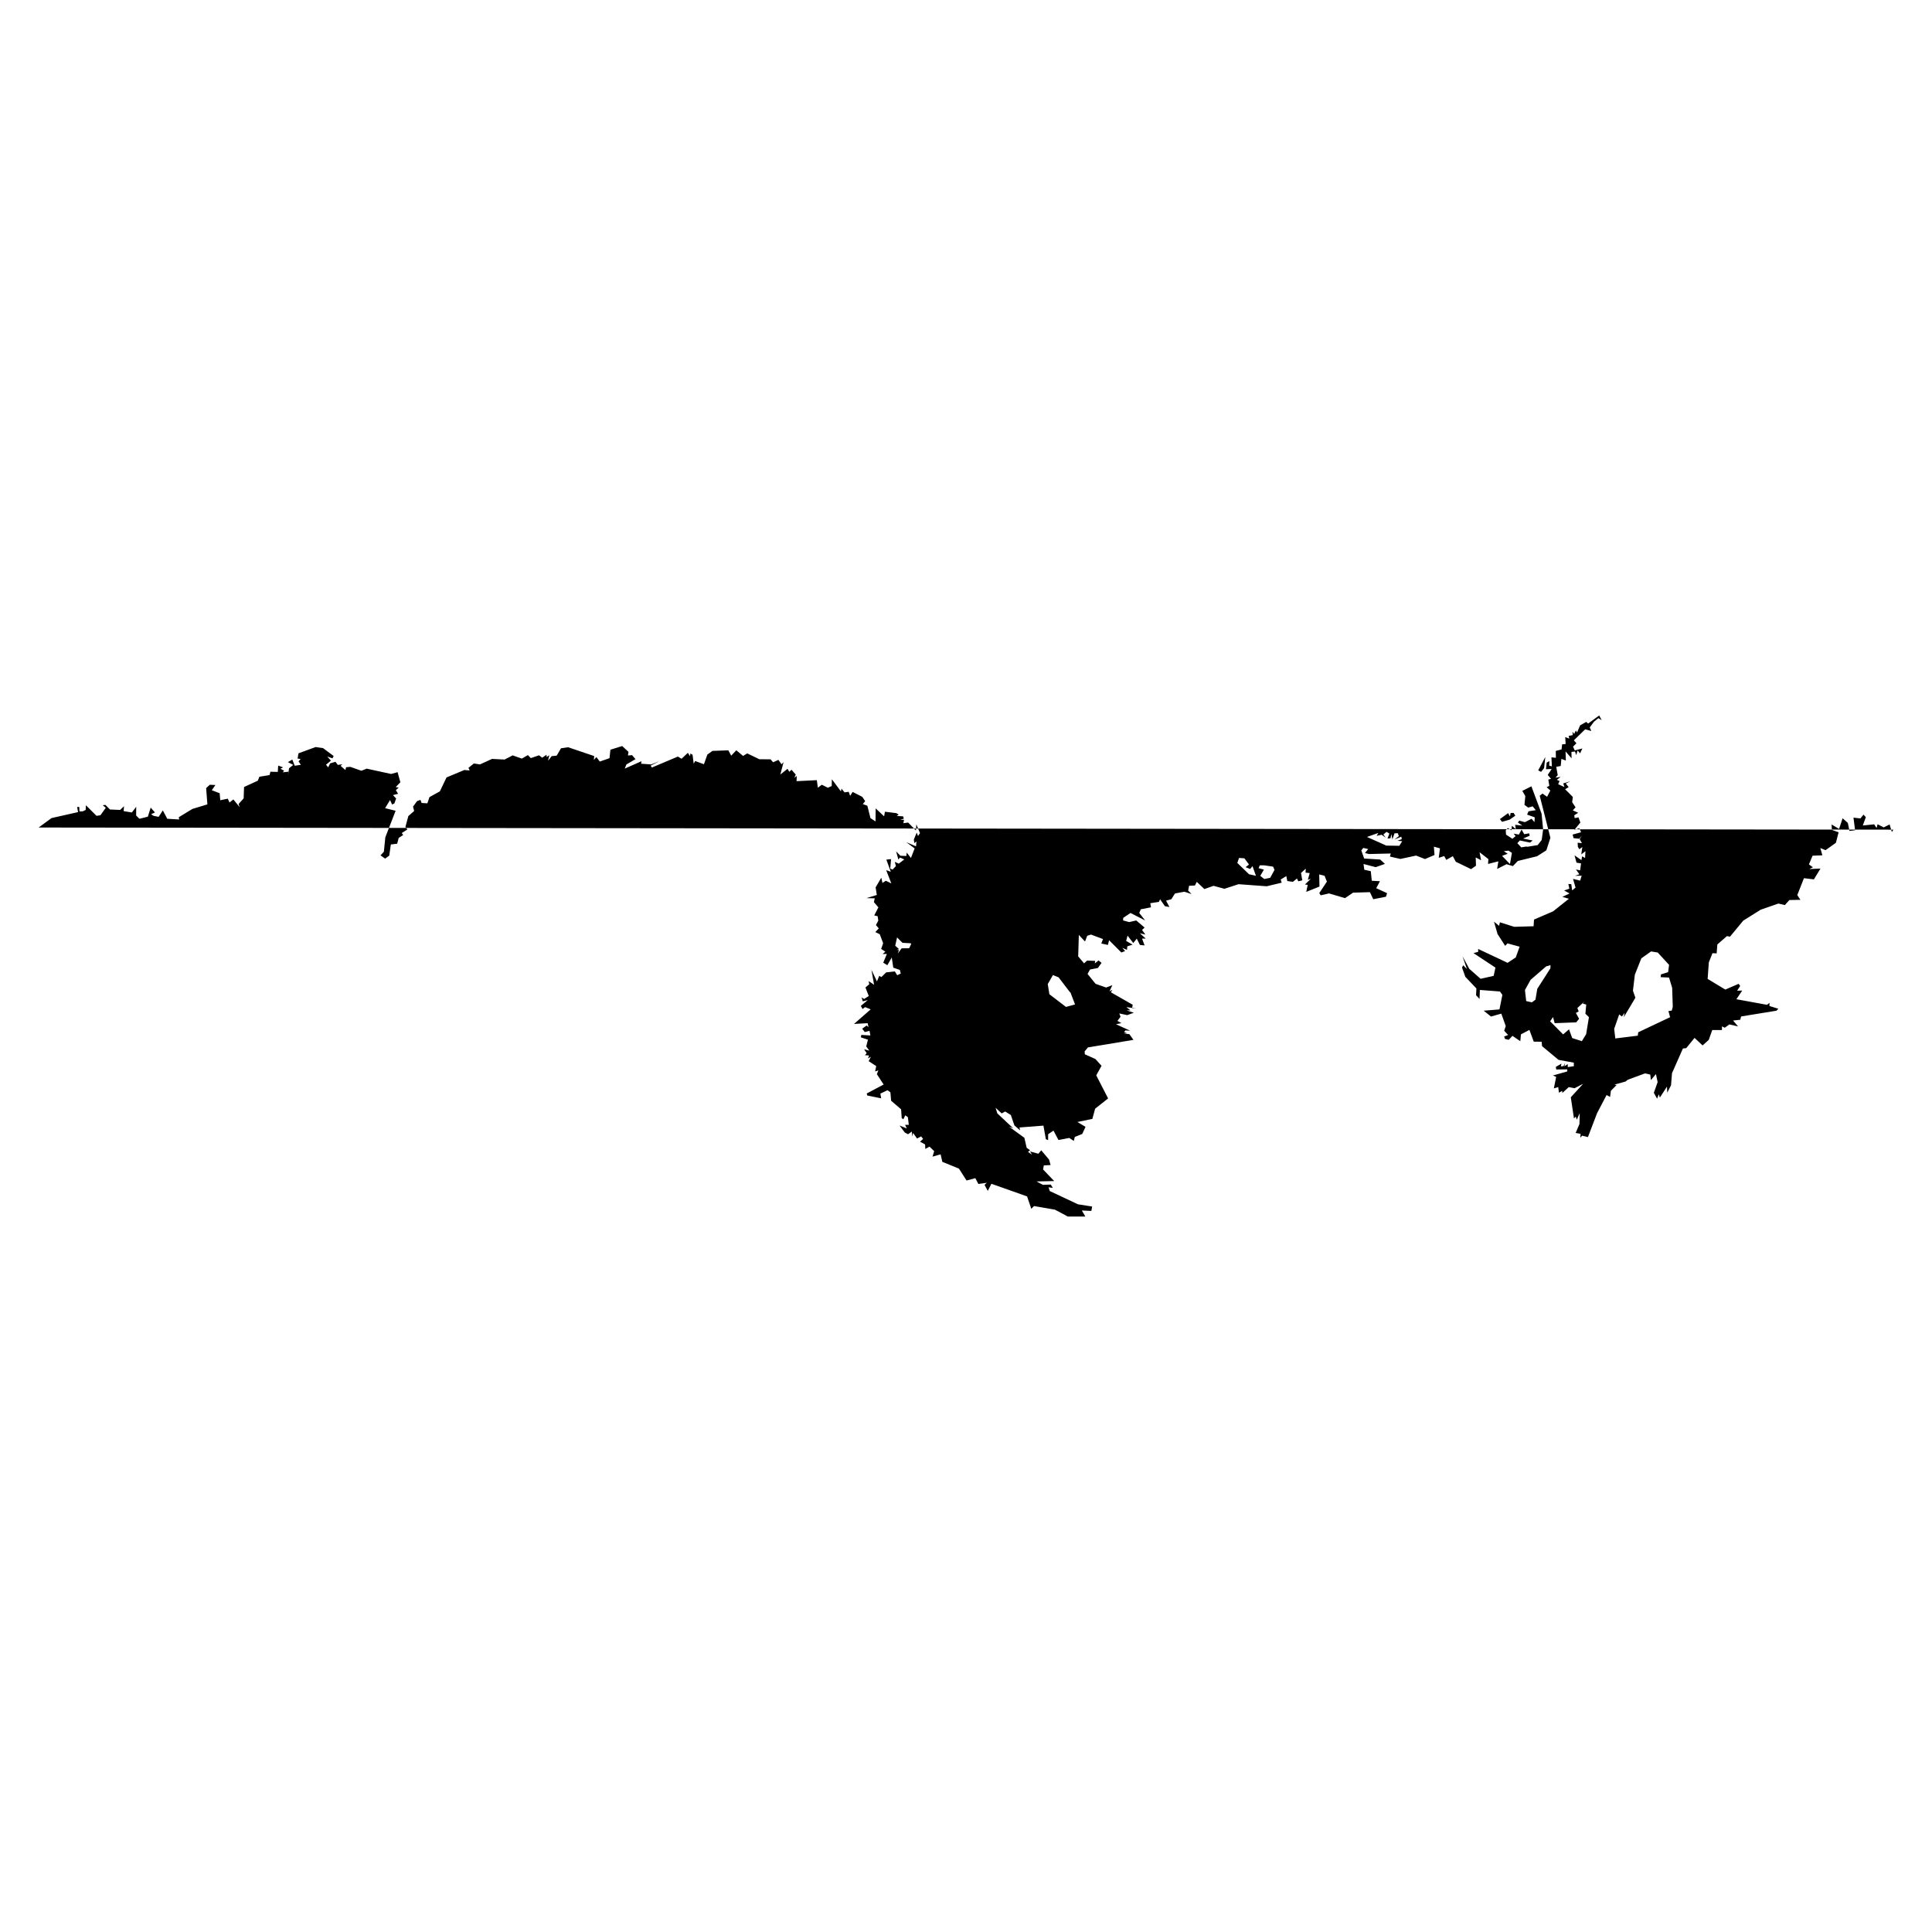
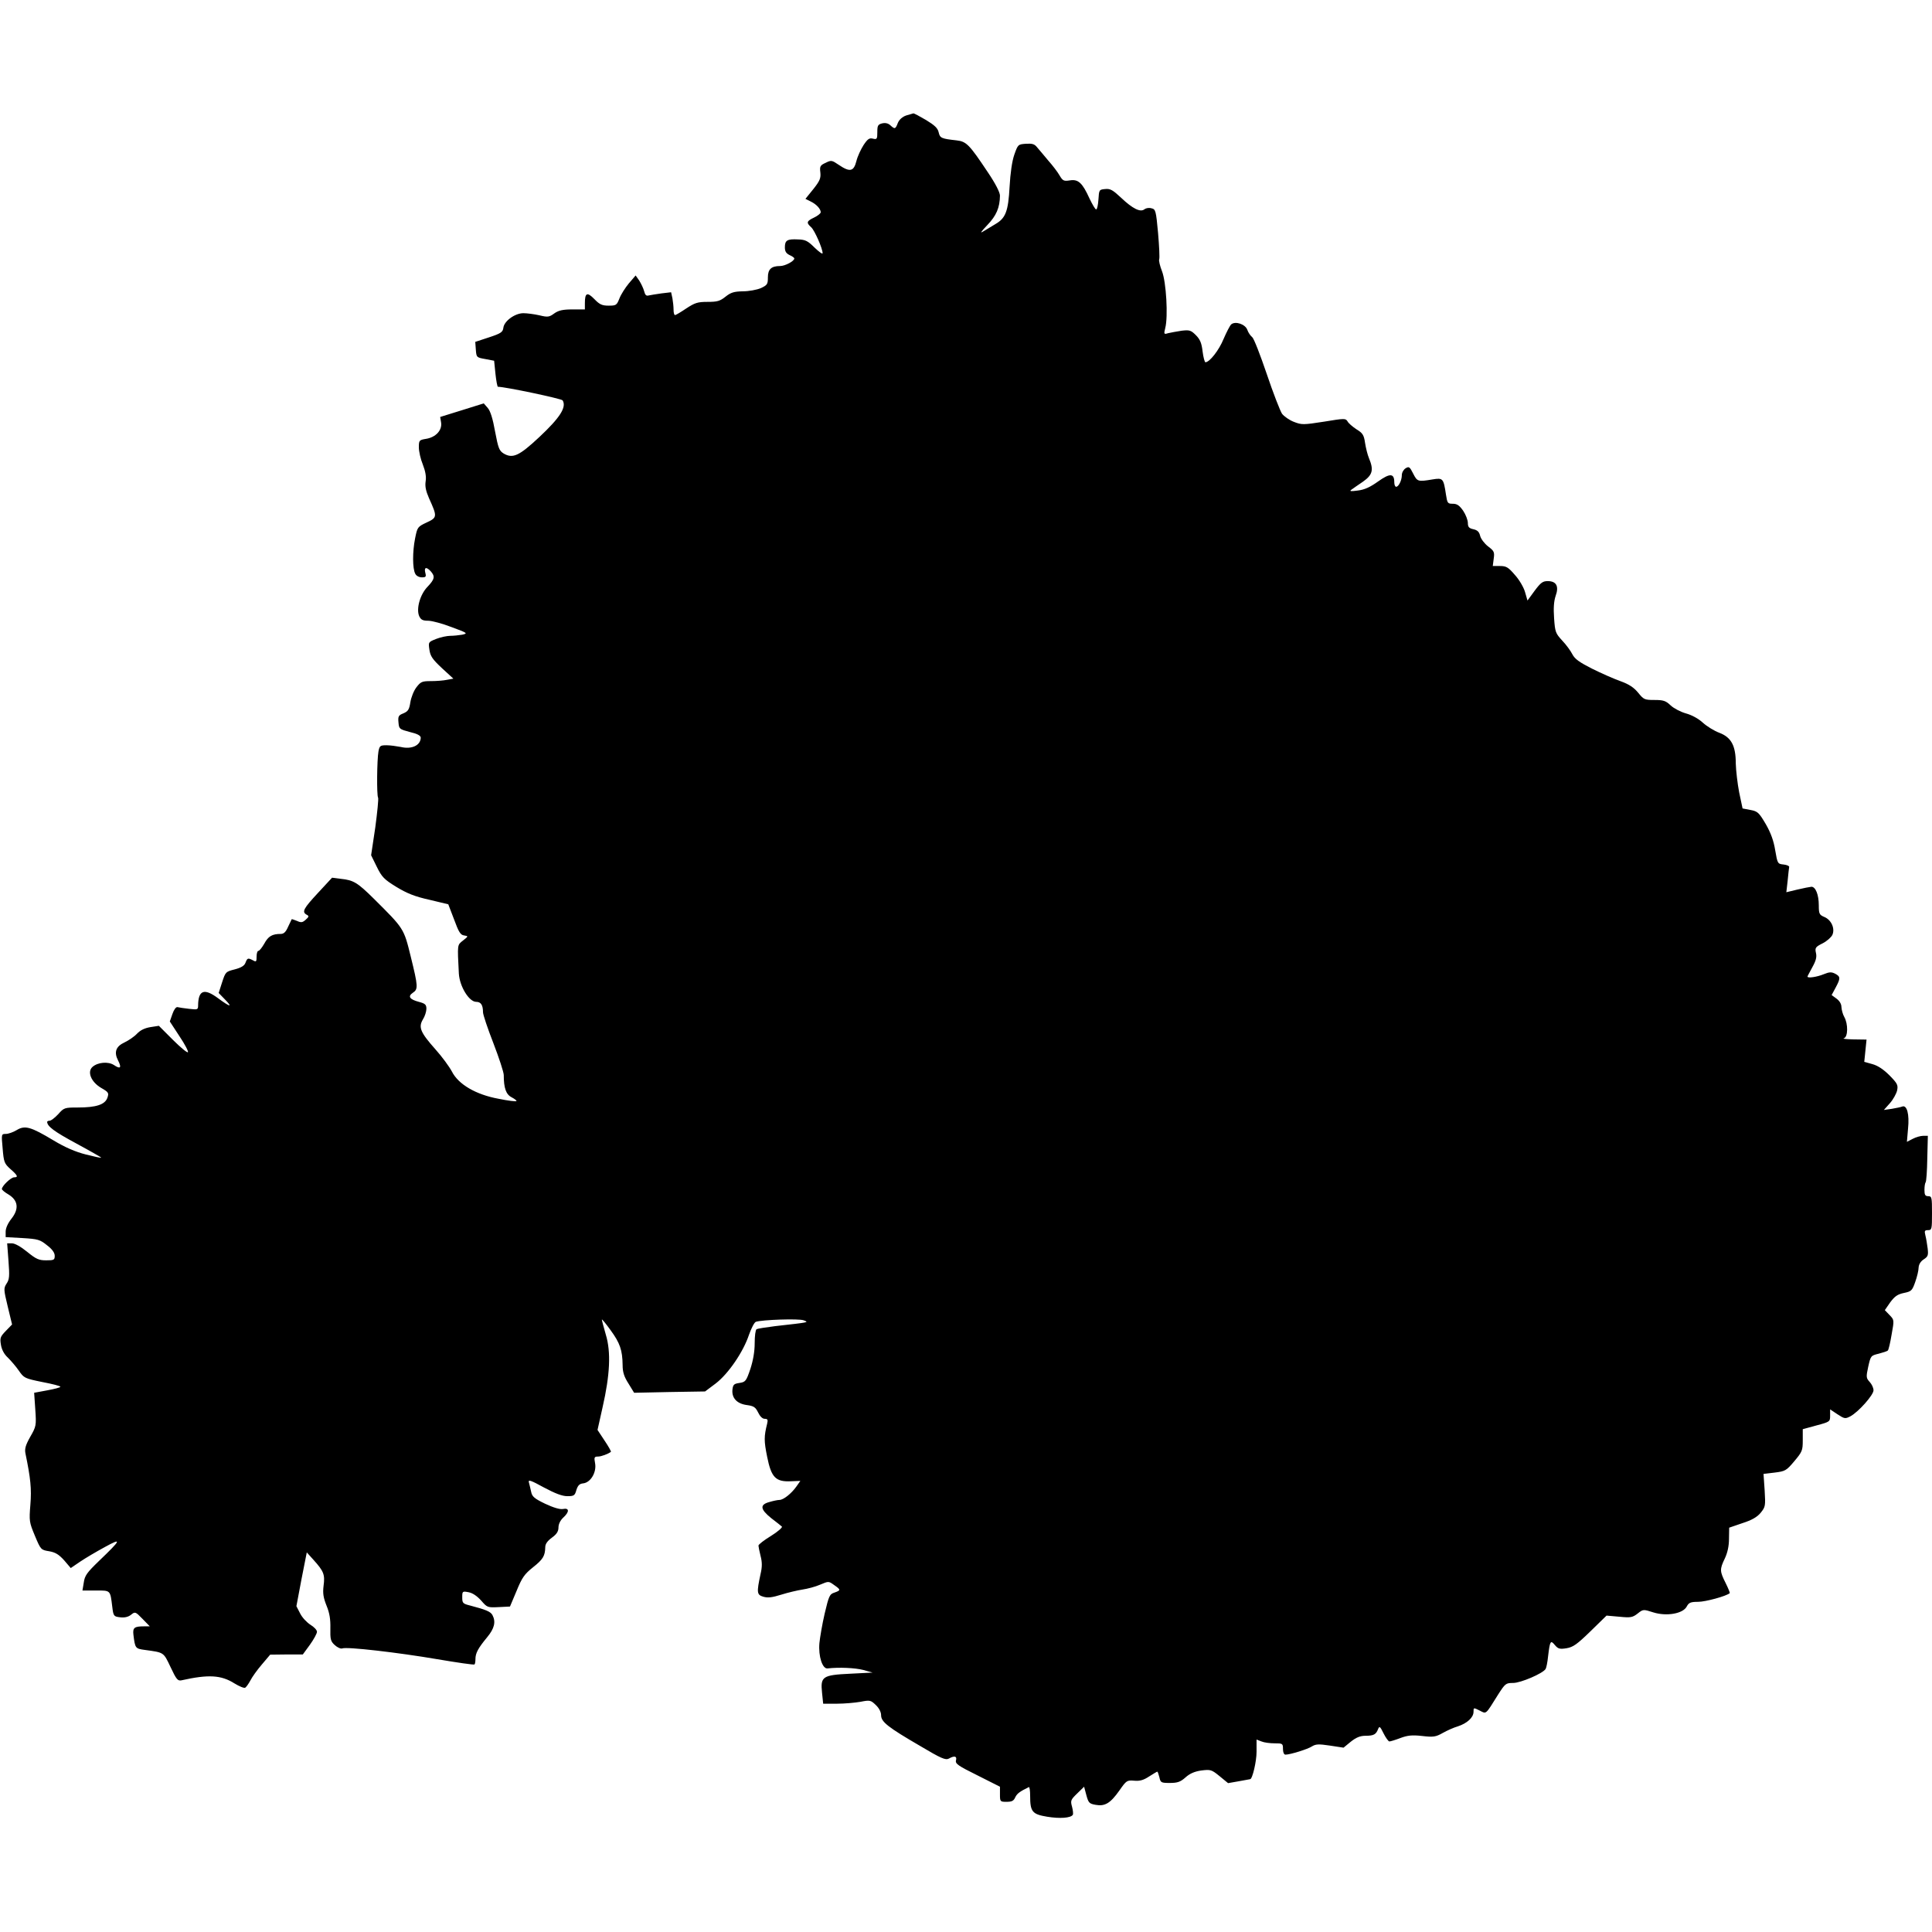
- <svg xmlns="http://www.w3.org/2000/svg" viewBox="0 0 1000 1000" fill="currentColor" fill-rule="evenodd">
-   <path d="M842.56 558.86L851.5 555.57L854.17 556.2L854.51 559.05L857.11 555.94L857.99 560.09L856.02 565.63L857.71 568.68L858.6 566.41L859.14 568.1L862.83 562.42L862.97 565.57L864.92 561.73L865.42 555.49L871.07 542.71L872.8 542.51L877.09 537.21L881.26 541.11L884.45 538.24L886.25 533.16L891.28 533.16L891.31 531.24L892.73 531.96L895.13 530.24L899.62 531.28L897.03 528.22L900.75 527.83L901.19 526.12L919.48 523.14L920.48 522.13L915.86 520.7L915.88 519.08L914.61 520.09L898.75 517.2L901.78 512.71L899.15 512.8L900.71 510.31L899.91 509.23L893.03 512.2L883.87 506.69L884.48 498.15L886.37 493.37L888.54 493.47L888.89 488.85L893.88 484.52L895.44 484.82L902.31 476.51L911.36 470.85L920.48 467.68L923.85 468.46L926.17 465.86L931.9 465.74L930.27 463.3L933.72 454.55L938.87 455.16L942.28 449.56L936.53 449.82L938.37 448.9L936.3 447.42L938.18 442.91L943.25 442.71L942.2 438.94L944.9 440.05L950.26 436.23L951.66 430.78L948.18 429.55L948.03 426.75L951.9 429.05L953.73 423.53L956.44 425.95L957.27 430.09L960.19 429.73L959.36 423.21L962.94 423.62L964.56 421.64L965.75 422.95L964.19 427.28L970.1 426.67L971.29 428.59L971.83 426.62L974.98 428.27L978.06 426.73L979.22 430.64L980 429.43L20 428.32L26.68 423.43L40.42 420.34L39.92 417.74L41.02 417.64L41.12 419.98L42.77 419.98L44.34 419.21L44.46 416.8L49.95 422.27L51.99 421.97L54.76 418.09L53.17 416.8L54.57 416.61L56.91 418.99L62.19 419.22L64.19 417.28L64 419.83L68.24 420.54L70.5 417.59L70.47 422.1L72.17 423.8L76.53 422.71L77.99 418.02L80.21 420.52L78.2 421.44L79.54 422.29L82.11 422.79L84.29 419.48L86.58 423.8L92.74 424.16L92.55 422.98L99.59 418.7L107.34 416.35L106.7 407.91L108.59 406.19L111.49 406.32L109.63 409.02L113.69 410.57L114.01 414.2L117.91 413.39L118.79 415.37L120.79 413.79L124.07 417.8L123.5 416.15L126.11 413.25L126.32 407.36L133.46 404.07L134.25 402.04L139.51 401.18L139.97 399.44L143.78 399.54L143.99 396.26L146.55 397.19L145.16 397.87L147.07 398.94L146.33 399.74L149.26 399.44L149.07 401.51L149.6 397.65L151.79 395.9L149.01 394.48L151.29 393.14L152.57 396.35L155.73 395.86L154.52 394.12L155.6 392.84L154.02 392.63L154.51 389.91L163.35 386.67L167.21 387.23L172.7 391.31L172.1 392.53L169.37 391.57L171.28 393.69L168.76 395.8L169.85 397.19L170.88 395.12L173.64 394.3L174.85 395.92L177.17 395.59L176.31 396.42L178.77 398.57L179.15 397.11L181.31 396.92L187.05 398.94L189.81 397.85L202.42 400.6L205.79 399.67L207.23 404.91L204.83 407.38L206.37 407.68L204.89 408.98L206.06 410.85L203.39 411.55L205.03 413.29L204.14 415.85L202.94 416.41L201.89 414.08L199.33 418.31L204.77 419.65L199.45 433.36L198.69 440.86L196.95 442.74L199.34 444.41L201.47 442.88L202.3 437.1L205.57 436.71L206.37 433.69L208.7 432.19L207.94 431.2L210.86 429.33L209.84 428.03L211.36 422.4L214.36 419.76L213.79 417.51L215.84 414.68L217.62 414.02L218.23 415.62L221.21 415.8L222.28 412.59L227.68 409.6L231.12 402.4L240.34 398.55L243.08 398.79L242.47 397.45L245.28 395.17L248.42 395.66L254.69 392.81L261.18 393.14L265.35 390.98L270.1 392.65L273.24 390.83L274.75 392.39L279.01 390.94L280.65 392.19L282.88 390.65L282.91 391.82L284.32 390.92L283.67 393.76L285.55 391.38L288.14 391.12L290.37 387.31L294.05 386.77L307.56 391.34L307.38 393.33L308.71 391.84L310.44 394.18L315.48 392.43L315.96 388.04L322.04 386.15L325.31 389.17L325.02 391.05L327.13 390.85L328.92 392.93L324.24 395.68L323.37 397.82L332.02 394.02L331.86 395.31L337.12 395.66L341.25 394L336.79 396.29L337.39 397.28L350.89 391.59L352.76 392.74L356.03 389.67L357.18 391.41L357.33 390.02L358.46 390.65L359.07 395.3L359.82 393.9L364.36 395.57L366.12 390.58L368.74 388.66L376.98 388.37L378.47 391.13L381.12 388.34L384.62 391.27L386.76 389.96L393.07 392.99L398.83 393.01L400.15 394.55L402.91 393.31L404.52 395.59L405.58 394.48L403.9 400.88L407.63 397.93L408.53 399.48L409.68 398.43L411.88 400.9L411.16 402.62L412.4 401.62L412.3 404.33L422.78 403.81L423.33 407.72L425.36 406.17L428.48 407.73L430.49 406.85L430.58 403.35L435.27 409.63L435.54 408.21L437.17 410.14L439.28 409.83L440.03 411.92L441.32 409.9L446.31 412.44L447.81 414.67L446.59 416.18L448.94 417.05L450.54 423.44L453.16 425.15L453.24 418.42L457.62 422.54L458.03 420.15L463.91 420.87L465.16 421.62L464.18 422.34L467.46 422.54L467.8 423.78L465.97 424.22L467.93 424.36L467.57 426.08L470.05 425.75L474.09 429.87L474.3 426.66L476.18 431.24L475.16 432.72L474.49 430.95L472.99 434.57L473.29 436.41L474.35 435.5L474.14 438.06L469.1 435.92L473.42 439.14L471.5 444.08L469.31 441.28L469.15 443.05L466.05 442.94L463.83 440.66L465 444.9L465.85 443.85L468.07 444.84L465.19 447.02L463.17 446.1L463.71 448.3L461.99 450.1L460.79 449.57L461.21 444.67L458.77 444.94L461.08 451.23L458.68 450.38L461.35 457.26L458.5 455.87L456.75 457.01L456.17 454.28L453.22 459.3L453.84 463.24L448.47 464.87L452.76 464.97L452.33 466.95L454.65 469.64L452.5 473.83L454.25 474.2L454.61 476.5L453.38 478.8L454.85 480.54L453.05 482.44L455.35 483.54L457.12 488.21L456.09 491.16L458.24 492.58L456.86 493.81L459.04 493.76L457.17 498.29L459.29 499.59L461.57 495.59L462.35 500.85L465.75 502.03L466.24 503.9L464.38 504.77L463.16 502.8L458.68 503.3L456.21 505.73L455.09 505.11L453.91 507.98L451.06 501.98L452.42 509.71L449.59 507.82L449.93 509.44L447.95 511.12L449.67 515.53L447.29 517.06L445.94 516.28L446.58 518.29L449.16 517.65L445.57 520.65L446.44 522.26L447.79 521.28L450.67 522.44L442.04 529.99L449.08 529.59L449.55 531.65L448.58 530.8L446.26 532.43L447.61 534.2L450.06 533.53L450.51 535.95L445.79 535.68L445.57 536.93L449.25 538.13L448.36 541.63L449.96 543.81L447.26 543.1L448.58 545.08L447.73 546.2L449.78 546.29L449.29 547.83L450.79 546.98L449.61 549.24L453.53 551.81L452.97 554.58L454.63 554.01L453.88 555.99L457.36 561.35L448.62 565.99L448.9 567.04L456.09 568.48L455.67 566.06L459.38 564.29L460.87 565.38L461.25 569.74L466.41 574.18L466.72 578.7L467.56 579.35L468.58 577.28L469.92 578.26L470.39 582.21L468.47 582.21L469.37 584.09L465.59 582.56L468.35 586.22L470.02 587.08L471.95 585.69L472.17 588.25L472.61 586.43L474.67 589.29L476.78 588.21L477.81 589.5L476.21 590.95L478.83 592.35L478.94 594.69L481.12 593.5L483.53 595.83L482.69 598.67L486.87 597.48L487.74 601.36L496.35 604.88L500.28 611.03L500.28 629.67L20.62 629.67L979.94 629.67L500.28 629.67L500.28 611.03L504.82 609.81L506.41 612.82L510.78 612.21L509.59 613.29L511.27 616.4L513.15 612.72L531.62 619.26L533.79 625.66L535.21 624.26L546.05 626.13L552.68 629.67L565.65 629.67L561.77 629.67L559.96 626.55L564.89 626.77L565.28 624.49L557.96 623.35L543.34 616.47L542.72 614.54L544.94 614.85L543.88 613.12L539.79 613.27L536.51 611.51L545.64 611.31L539.9 605.31L540.28 603.21L543.77 603.03L542.99 600.2L538.94 595.39L537.46 597.17L533.16 595.99L534.17 597.67L532.08 596.22L533.16 595.36L531.4 594.1L530.22 588.92L522.32 583.19L524.41 583.98L516.22 576.29L515.31 573.37L518.48 576.31L520.26 575.31L523.21 577.12L525.05 582.51L528.03 585.09L527.67 583.58L540.08 582.62L541.33 589.65L542.5 590.13L542.53 587.06L545.29 585.2L547.86 590.07L553.46 589L555.8 590.54L556.32 588.48L560.17 586.92L561.88 583.26L557.66 580.74L565.41 579.14L566.84 573.86L573.55 568.54L567.42 556.6L570.15 551.66L567 548.16L561.51 545.7L561.4 544.2L563.12 542.14L586.67 538.23L584.59 535.31L581.77 534.87L583.31 534.56L581.82 534.27L582.5 533.34L584.99 533.5L577.64 530.15L580.42 529.57L578.4 528.4L579.98 526.28L579.35 524.55L583.45 525.43L586.86 524.19L583.14 522.98L585.15 522.96L583.01 521.28L588.16 522L585.95 521.89L586.28 520.05L574.99 513.61L575.8 512.31L574.29 513.13L575.75 509.92L572.5 511.14L567.07 509.23L562.92 504.11L564.18 501.83L568.27 501.03L570.16 498.38L568.6 497.11L566.67 498.69L566.88 497.34L562.66 497.2L561.12 498.63L558.07 495.03L558.4 483.9L561.6 487.33L562.75 484.36L564.68 483.73L570.91 486.06L570.03 488.36L573.46 489.09L574.06 486.65L580.4 493.01L582.35 492.27L580.91 490.61L583.31 491.64L583.5 489.82L586.22 488.95L582.89 487.02L583.62 484.27L586.58 488.12L588.4 485.84L590.01 489.1L592.44 489.35L591.13 485.81L593.02 485.8L589.99 483.06L592.85 483.72L591.11 481.34L592.44 480.1L588.12 476.43L584.46 477.27L581.3 476.4L581.39 475.08L585.15 472.55L592.73 476.45L589.68 472.55L590.45 470.65L595.76 469.62L595.39 467.49L599.87 466.82L600.44 465.44L602.95 469.04L605.3 469.47L603.55 466.18L606.28 465.44L608.18 462.45L613.04 461.55L616.77 462.77L615 461.02L615.47 458.47L618.49 458.34L619.45 456.45L623.39 460.18L628.12 458.5L633.77 460.03L641.06 457.66L655.66 458.73L663.41 456.87L662.87 455.25L665.8 453.45L666.3 456.02L669.21 456.43L671.31 454.71L672 456.16L674.07 455.66L673.4 451.85L675.84 449.62L675.75 451.69L677.9 451.9L676.93 455.37L678.47 454.87L675.45 457.82L676.86 457.99L676.12 461.63L682.96 458.89L682.82 452.61L685.59 453.31L686.8 456.33L682.86 462.25L683.59 463.42L687.89 462.43L696.17 464.87L700.35 462.04L709.06 461.78L710.79 465.44L717.38 464.14L717.94 462.3L712.33 459.73L714.25 456.11L710.03 455.88L709.52 450.93L706.16 450.17L705.76 447.2L712.07 448.84L716.83 447.15L714.38 444.89L706.09 444.37L704.61 440.17L705.64 438.89L708.17 439.46L706.51 441.51L708.53 442.04L719.85 441.77L719.43 443.36L724.85 444.59L732.97 442.84L737.57 444.64L742.5 442.55L742.18 438.23L745.32 439.11L744.69 444.02L747.52 443.09L748.59 445.07L751.98 443.16L753.52 446.04L761.43 449.87L763.97 448.09L763.83 443.81L766.6 445.25L765.81 441.11L770.38 444.65L770.21 447.19L775.54 445.83L774.92 449.77L779.76 447.31L783.07 448.28L785.61 445.64L795.58 443.19L800.39 440.13L802.48 433.64L796.95 411.87L798.41 410.74L800.77 412.42L802.46 409.16L800.54 407.46L801.93 406.76L801.4 403.51L802.82 403.11L801.1 401.12L803.13 398.02L800.19 398.15L800.55 394.74L801.95 393.96L801.87 396.27L803.25 396.69L803.02 392L805.32 392.23L805.27 388.67L808.27 387.9L808.55 385.28L810.37 385.11L810.16 381.53L812.27 382.3L811.93 380.92L814.07 380.47L813.91 378.7L814.78 379.89L815.68 378.07L816.28 379.12L817.87 375.44L821.01 373.66L822.02 374.5L827.74 370.33L829.04 372.78L827.31 371.7L825.05 373.55L822.86 376.49L823.66 378.38L820.48 377.49L814.63 383.18L815.96 384.72L814.19 386.47L815.1 388.41L819.04 387.41L817.84 389.93L816.58 388.43L815.83 390.84L815.24 388.99L813.38 389.18L813.44 392.5L810.33 388.92L810.48 393.67L808.17 392.79L807.82 396.48L805.51 396.91L806.28 401.23L805.13 402.53L807.81 402.12L805.84 403.62L807.22 404.28L806.5 405.89L809.74 407.38L809.14 405.49L812.83 404.37L810.46 405.54L811.93 407.43L810.1 408.5L814.1 412.51L813.75 415.19L815.51 417.88L814.07 419.44L816.88 420.69L814.82 421.99L815.07 423.45L817.02 423.07L818 425.75L814.86 429.58L817.45 428.67L818.37 430.78L813.98 431.96L814.48 433.83L817.38 434.13L818.65 432.64L817.64 434.32L818.78 436.41L816.59 436.21L816.71 438.33L817.46 439.57L819.02 438.42L818.46 442.22L820.63 440.58L820.43 444.1L818.9 443.23L818.54 445.21L814.99 442.73L815.99 446.5L818.36 446.9L817.86 450.5L815.72 450.03L817.47 452.53L815.22 453.31L818.65 453.26L817.89 455.82L814.19 454.89L815.5 459.4L813.76 460.89L813.29 457.64L811.78 457.54L812.29 459.98L809.6 460.91L812.38 462.45L808.66 464.23L812.06 465.2L803.9 471.7L794.01 475.96L793.78 479.43L783.76 479.72L776.36 477.39L775.91 479.2L773.28 477.05L775.13 483.45L779.07 489.57L780.26 488.29L786.55 490L784.57 495.54L780.34 498.36L765.08 491.17L765.09 492.68L762.68 493.33L774.03 500.83L773.12 505.1L766.34 506.62L760.49 501.45L756.99 494.94L759.27 501.55L757.31 499.61L756.76 500.83L758.45 505.6L764.18 511.62L764.01 515.14L765.81 517.05L765.98 512.4L776.38 513.19L777.63 514.96L776.12 522.47L767.96 523.13L771.74 526.16L777.07 524.65L779.37 531.1L778.57 533.53L780.61 535.71L778.54 536.52L778.99 537.74L780.9 538.21L782.86 536.15L786.9 538.93L787.24 535.38L791.62 533.07L793.88 539.18L797.95 539.19L798.16 541.48L806.69 548.58L814.6 550.03L814.61 551.87L811.48 552.32L811.45 550.76L809.73 551.96L810.15 550.19L809.29 551.8L807.92 551.98L808.18 550.53L805.31 552.21L805.49 553.57L811.21 553.5L811.22 554.57L803.8 556.66L805.47 557.4L804.27 563.35L806.53 562.66L806.91 565.58L808.6 564.61L808.65 565.73L811.99 562.68L814.97 563.27L819.43 560.96L813.04 567.96L814.68 578.88L815.61 577.97L816.17 579.53L817.65 576.17L817.53 581.78L815.56 586.4L818.1 586.87L817.96 588.93L818.88 587.81L821.91 588.55L826.64 576.18L831.57 566.78L833.37 567.77L833.8 564.57L836.71 561.66L835.7 561.38L841.35 559.81ZM822.4 526.66L820.98 535.29L818.76 538.91L813.77 537.3L812.12 532.78L809.06 535.4L802.35 528.64L803.85 526.42L804.7 529.59L815.83 529.17L817.34 527.33L815.67 524.29L817.12 523.53L816.43 521.77L820.29 518.2L819.2 519.42L821.03 519.97L820.6 524.7L822.37 526.43ZM802.53 501.13L795.69 511.82L794.76 517.43L792.9 518.81L789.96 518.16L789.31 512.43L792.23 507.16L800.28 500.2L802.54 499.54L802.49 501.05ZM840.46 526.51L846.48 516.43L845.21 512.78L846.2 504.48L849.55 496.03L854.59 492.46L858.03 493.02L863.91 499.41L863.41 503.2L859.72 504.34L859.54 505.78L863.89 505.98L865.51 511.31L865.82 521.11L865.31 523.07L863.58 523.34L864.44 526.5L847.93 534.31L847.72 536.06L836.08 537.5L835.5 532.54L838.09 525.06L839.47 526.15L840.91 524.22L840.45 526.49ZM780.88 440.32L782.56 441.45L781.56 447.24L777.47 442.99L780.37 441.91L778.4 440.57L780.61 440.31ZM725.77 435.41L724.29 437.78L717.55 437.68L707.56 433.21L713.41 431.13L712.55 432.64L715.1 432.06L717.27 433.59L716.02 431.94L717.68 430.57L719.14 431.45L718.16 434.01L719.72 433.89L720.16 431.69L720.71 434.47L721.79 431.34L723.47 431.24L724.06 432.78L721.76 434.52L725.35 433.07L725.53 434.35L723.32 435.18L725.62 435.38ZM780.7 424.44L777.45 425.38L776.35 423.96L780.59 420.88L781.55 422.57L781.9 420.81L783.45 420.76L784.32 422.21L781.39 424.24ZM789.92 438.18L787.39 438.59L785.37 436.43L786.67 435.02L791.92 436.12L793.32 435.04L788.33 434.03L791.76 432.57L791.53 431.33L788.93 431.78L787.57 429.35L786.18 431.98L783.46 431.49L784.47 432.77L782.82 434.15L779.52 432L779.37 429.76L780.43 428.62L782.37 429.73L782.55 427.41L784.58 429.2L784.25 426.91L787.97 427.33L785.66 425.74L786.38 424.76L789.3 425.55L792.72 423.8L794.25 425.5L794.38 423.05L790.43 421.64L791.15 419.93L794.91 419.35L793.29 417.35L790.99 418.01L789.05 416.58L789.5 412.05L787.95 409.36L792.65 407L797.91 421.12L798.72 429.29L797.99 434.75L795.9 437.42L790.63 438.28ZM796.19 398.7L799.84 391.83L799.22 397.6L797.66 399.52L796.26 398.8ZM554.07 513.7L556.44 519.9L551.75 521.18L543.15 514.61L542.32 509.35L545 504.69L547.93 505.87L553.67 513.39ZM471.66 488.51L470.59 490.81L466.68 490.85L464.7 493.54L465.3 491.71L464.13 491.68L465.31 491.25L463.37 489.5L464.32 485.21L467.11 488L471.31 488.23ZM659.69 450.24L657.46 454.34L654.4 454.98L652.31 453.35L654.18 450.12L651.45 449.35L652.06 447.89L654.33 447.89L658.95 448.56L659.63 450.13ZM640.45 446.63L641.31 444.08L644.1 444.26L646.48 447.48L644.74 448.83L647.07 449.8L648.29 448.32L650.08 453.32L646.5 452.52L640.51 446.73Z" />
+ <svg xmlns="http://www.w3.org/2000/svg" version="1.0" width="1024pt" height="1024pt" viewBox="0 0 1024 1024" preserveAspectRatio="xMidYMid meet">
+   <g transform="translate(0,1024) scale(0.1,-0.1)" fill="#000000" stroke="none">
+     <path d="M4803 9628 c-20 -7 -36 -21 -44 -39 -13 -34 -16 -35 -40 -13 -12 11 -27 14 -44 10 -22 -6 -25 -12 -25 -46 0 -37 -2 -40 -23 -35 -19 5 -28 -1 -50 -34 -14 -22 -32 -60 -38 -85 -14 -55 -34 -60 -93 -20 -37 25 -40 26 -70 11 -29 -13 -32 -19 -28 -51 3 -30 -2 -44 -37 -88 l-42 -52 28 -14 c31 -15 53 -40 53 -57 0 -6 -16 -19 -35 -28 -40 -19 -43 -27 -15 -52 18 -17 60 -112 60 -137 0 -7 -19 7 -43 30 -36 36 -49 42 -88 43 -57 3 -69 -5 -69 -42 0 -22 7 -32 25 -41 14 -6 25 -14 25 -18 0 -14 -49 -40 -75 -40 -47 0 -65 -17 -65 -60 0 -36 -3 -41 -37 -57 -21 -9 -64 -17 -95 -17 -48 -1 -64 -6 -92 -28 -30 -24 -44 -28 -96 -28 -53 0 -67 -5 -113 -35 -28 -19 -55 -35 -59 -35 -5 0 -8 13 -8 29 0 16 -3 43 -6 60 l-7 32 -51 -6 c-28 -4 -59 -9 -68 -11 -13 -4 -19 3 -24 23 -4 15 -16 40 -26 56 l-19 27 -36 -42 c-19 -23 -42 -59 -50 -80 -14 -36 -18 -38 -57 -38 -35 0 -48 6 -76 35 -38 39 -50 33 -50 -22 l0 -33 -66 0 c-51 0 -73 -5 -96 -21 -27 -20 -35 -21 -80 -10 -27 6 -65 11 -84 11 -45 0 -102 -42 -106 -77 -3 -23 -12 -30 -76 -51 l-73 -24 3 -41 c3 -41 4 -42 50 -50 l47 -9 7 -69 c4 -38 10 -69 13 -69 39 0 337 -63 343 -72 22 -36 -14 -92 -124 -195 -106 -99 -140 -115 -188 -87 -24 15 -29 27 -46 117 -12 68 -25 109 -39 125 l-21 24 -115 -36 -116 -36 5 -30 c6 -41 -29 -78 -80 -86 -36 -6 -38 -8 -38 -45 0 -21 9 -62 21 -91 14 -36 19 -65 15 -89 -4 -27 1 -51 18 -90 44 -97 44 -102 -12 -128 -49 -23 -50 -25 -62 -85 -14 -70 -14 -160 1 -187 5 -11 20 -19 35 -19 21 0 24 3 18 25 -7 29 6 32 29 7 24 -27 21 -42 -17 -82 -40 -41 -61 -118 -44 -156 9 -19 19 -24 47 -24 20 0 76 -15 125 -34 84 -31 87 -33 56 -40 -18 -3 -46 -6 -63 -6 -17 0 -51 -7 -74 -16 -43 -17 -43 -17 -37 -58 5 -34 16 -50 66 -97 l61 -56 -33 -6 c-18 -4 -56 -7 -85 -7 -48 0 -55 -3 -78 -33 -14 -18 -28 -54 -32 -79 -6 -39 -12 -48 -37 -59 -26 -10 -29 -16 -26 -48 3 -35 5 -36 61 -51 39 -9 57 -19 57 -30 -1 -41 -48 -63 -106 -49 -22 4 -55 9 -75 9 -34 0 -37 -3 -43 -32 -8 -45 -10 -233 -2 -246 3 -5 -4 -76 -15 -158 l-22 -147 30 -61 c27 -55 39 -67 104 -107 56 -34 98 -51 175 -68 l100 -24 31 -81 c24 -66 34 -82 53 -84 23 -4 23 -4 -6 -27 -31 -25 -30 -17 -22 -175 4 -68 54 -150 92 -150 25 0 36 -17 36 -55 0 -13 25 -87 55 -164 30 -78 55 -154 55 -169 0 -69 12 -103 42 -118 17 -9 28 -18 25 -20 -3 -3 -45 2 -93 12 -122 22 -215 77 -249 145 -14 26 -52 78 -86 116 -81 91 -92 118 -68 159 11 17 19 43 19 57 0 22 -6 28 -40 37 -49 13 -60 29 -32 48 29 19 28 34 -11 192 -37 151 -36 148 -197 308 -86 85 -107 97 -173 104 l-47 6 -75 -81 c-77 -83 -86 -100 -60 -115 14 -7 13 -11 -5 -27 -17 -15 -24 -16 -46 -6 -15 6 -27 10 -28 9 -1 -2 -9 -20 -19 -40 -12 -28 -23 -38 -39 -38 -45 0 -66 -12 -87 -51 -12 -21 -26 -39 -32 -39 -5 0 -9 -14 -9 -30 0 -27 -2 -30 -19 -20 -27 14 -30 13 -40 -13 -6 -16 -23 -26 -57 -35 -48 -12 -49 -14 -67 -69 l-18 -56 33 -34 c43 -44 29 -42 -36 6 -74 55 -105 43 -106 -38 0 -23 -3 -23 -48 -18 -26 3 -54 7 -61 9 -8 2 -19 -13 -27 -36 l-14 -40 51 -78 c29 -43 49 -82 45 -85 -4 -4 -40 26 -80 66 l-74 74 -45 -7 c-30 -5 -53 -16 -71 -35 -15 -16 -45 -36 -66 -46 -46 -21 -57 -52 -34 -96 20 -39 12 -47 -22 -24 -31 20 -86 15 -114 -10 -29 -26 -7 -80 46 -111 40 -23 42 -27 33 -53 -13 -36 -60 -51 -157 -51 -69 0 -73 -1 -103 -35 -18 -19 -38 -35 -46 -35 -7 0 -13 -3 -13 -6 0 -24 38 -52 155 -115 74 -40 133 -74 132 -75 -2 -2 -39 6 -82 17 -55 14 -109 37 -172 75 -120 72 -151 81 -195 54 -18 -11 -44 -20 -57 -20 -24 0 -24 -1 -17 -77 6 -73 9 -80 41 -109 39 -34 43 -44 20 -44 -17 0 -65 -46 -65 -62 0 -5 16 -18 35 -29 51 -31 57 -76 16 -128 -19 -24 -31 -50 -31 -69 l0 -29 89 -5 c82 -5 93 -8 130 -38 28 -21 41 -40 41 -56 0 -22 -4 -24 -45 -24 -39 0 -53 6 -101 45 -33 27 -65 45 -80 45 l-26 0 7 -94 c6 -79 5 -97 -10 -119 -16 -25 -16 -31 6 -122 l23 -95 -33 -34 c-30 -31 -32 -38 -26 -74 4 -25 17 -50 37 -68 16 -16 43 -47 58 -69 27 -39 31 -41 124 -60 53 -10 96 -21 96 -25 0 -4 -31 -12 -69 -19 l-70 -13 6 -88 c6 -86 5 -90 -27 -146 -25 -44 -30 -64 -25 -88 27 -131 33 -187 26 -271 -7 -87 -6 -93 24 -165 31 -74 32 -75 76 -82 33 -6 51 -17 79 -48 l35 -41 50 34 c28 19 86 53 130 77 93 51 89 41 -32 -75 -62 -60 -74 -76 -79 -113 l-7 -42 71 0 c79 0 76 3 87 -86 6 -50 8 -52 42 -56 23 -3 43 2 57 13 22 18 24 17 61 -21 l39 -40 -31 0 c-50 0 -60 -7 -56 -43 9 -74 10 -75 61 -82 102 -14 98 -11 136 -91 31 -66 38 -74 58 -70 143 32 210 28 280 -16 26 -16 52 -27 58 -23 5 3 18 21 27 38 9 18 36 56 61 85 l44 52 87 1 86 0 38 52 c20 28 37 59 37 68 0 10 -16 26 -34 37 -19 12 -44 38 -55 60 l-20 39 27 143 28 142 36 -40 c54 -60 61 -77 53 -137 -5 -41 -1 -63 16 -106 16 -39 21 -72 20 -119 -1 -58 1 -69 23 -89 14 -13 32 -21 40 -18 24 10 298 -22 503 -57 106 -18 195 -31 198 -28 3 3 5 16 5 29 0 31 14 57 61 114 40 48 48 83 29 119 -10 18 -33 28 -117 50 -40 10 -43 13 -43 44 0 32 1 33 33 27 22 -4 45 -20 67 -44 32 -37 34 -38 93 -35 l60 3 35 83 c29 71 42 89 87 125 53 42 64 60 65 107 0 17 12 33 35 50 25 18 35 33 35 54 0 18 10 38 25 52 34 31 33 53 -1 46 -17 -3 -50 7 -95 28 -58 28 -69 38 -74 64 -4 17 -9 40 -12 50 -4 15 11 10 80 -28 60 -32 97 -46 124 -46 35 0 40 3 48 33 8 24 16 33 37 35 39 5 71 59 62 107 -6 31 -4 35 16 35 17 0 54 14 68 25 2 2 -13 29 -34 60 l-37 56 27 121 c39 171 45 292 17 384 -11 39 -21 75 -21 80 0 4 21 -21 46 -56 50 -68 63 -106 64 -185 0 -38 8 -62 31 -98 l30 -49 188 4 188 3 56 42 c67 51 147 168 177 259 12 34 28 65 36 68 30 11 229 18 254 8 28 -11 33 -10 -153 -31 -48 -6 -92 -13 -97 -16 -6 -4 -10 -37 -10 -74 0 -44 -8 -91 -23 -137 -22 -65 -26 -69 -58 -74 -29 -4 -34 -9 -37 -36 -4 -44 24 -74 76 -81 37 -5 46 -11 60 -39 10 -21 23 -34 35 -34 16 0 18 -5 13 -26 -17 -68 -17 -91 0 -175 22 -110 45 -134 127 -130 l49 2 -21 -30 c-27 -38 -69 -71 -90 -71 -9 0 -33 -5 -53 -11 -52 -14 -49 -38 9 -85 27 -20 52 -41 57 -45 5 -4 -21 -27 -58 -50 -36 -22 -66 -45 -66 -51 0 -5 5 -30 11 -54 9 -34 9 -59 0 -97 -21 -98 -20 -110 15 -120 24 -7 47 -4 95 11 35 11 86 23 112 27 27 4 69 15 94 26 45 19 45 19 74 -2 36 -25 36 -28 2 -40 -26 -8 -30 -18 -52 -111 -13 -56 -25 -127 -28 -157 -6 -70 16 -137 43 -134 62 7 146 3 189 -8 l50 -14 -118 -6 c-148 -7 -159 -15 -150 -101 l6 -58 72 0 c40 0 96 5 125 10 51 10 55 9 82 -17 17 -16 28 -37 28 -54 0 -35 35 -63 207 -163 111 -66 134 -76 152 -67 30 17 44 13 38 -9 -5 -18 11 -29 114 -80 l119 -60 0 -40 c0 -39 1 -40 35 -40 28 0 38 5 46 24 10 20 23 30 72 54 4 2 7 -19 7 -47 0 -83 11 -97 90 -110 67 -11 125 -7 136 10 3 5 1 24 -4 43 -9 32 -7 37 27 70 l37 36 12 -45 c11 -40 15 -45 49 -51 49 -9 78 8 126 76 37 53 40 55 78 52 30 -3 50 3 79 22 22 14 42 26 44 26 2 0 7 -14 11 -30 6 -28 9 -30 55 -30 40 0 56 5 83 29 23 21 49 32 84 37 49 6 54 5 97 -30 l45 -37 57 10 c32 6 59 11 60 11 12 0 34 94 34 145 l0 65 26 -10 c14 -6 45 -10 70 -10 42 0 44 -1 44 -30 0 -17 5 -30 13 -30 25 0 119 29 141 44 20 12 35 13 95 4 l72 -11 39 32 c28 22 49 31 77 31 44 0 56 7 67 35 7 18 11 15 29 -22 12 -24 26 -43 31 -43 6 0 32 8 58 18 38 14 62 17 115 11 60 -7 73 -5 110 16 23 13 59 29 80 35 49 16 83 47 83 77 0 23 0 23 32 7 37 -19 30 -25 98 84 38 59 41 62 80 62 40 0 157 50 172 74 4 6 10 36 13 66 10 83 13 89 36 61 17 -20 25 -23 62 -17 35 6 55 20 127 90 l85 83 68 -6 c60 -6 70 -4 97 17 29 23 30 23 83 6 70 -22 157 -7 177 31 11 21 21 25 61 25 38 0 149 30 167 46 2 1 -8 26 -22 54 -31 62 -32 72 -4 130 14 30 22 65 22 104 l1 59 70 24 c50 16 78 32 97 55 25 31 26 36 21 119 l-6 87 59 7 c56 7 62 10 104 60 42 50 45 57 45 111 l0 59 73 20 c71 19 72 20 72 52 l0 33 39 -26 c37 -24 41 -25 68 -11 43 23 123 113 123 138 0 13 -9 32 -20 44 -19 21 -20 26 -8 81 13 58 14 59 55 69 23 6 45 13 49 17 4 4 13 42 20 85 14 77 14 77 -11 103 l-25 26 29 42 c24 32 39 42 72 49 39 8 44 12 60 58 10 28 18 62 18 76 1 17 10 33 27 44 23 15 25 22 21 58 -3 23 -8 54 -12 69 -6 24 -4 28 14 28 20 0 21 5 21 90 0 83 -1 90 -20 90 -16 0 -20 7 -20 33 0 19 3 37 6 40 4 4 8 61 9 127 l3 120 -24 0 c-14 0 -39 -7 -56 -16 l-31 -16 6 70 c8 77 -6 127 -31 117 -7 -3 -32 -8 -55 -12 l-42 -6 32 36 c17 19 34 50 38 67 6 29 2 37 -40 80 -32 32 -62 52 -91 60 l-43 12 6 59 6 59 -69 1 c-38 1 -61 3 -51 6 22 6 23 76 2 113 -8 14 -14 37 -15 52 0 17 -10 33 -26 45 l-26 19 21 39 c27 50 26 59 -2 74 -20 10 -30 10 -62 -3 -34 -14 -85 -22 -85 -12 0 2 12 24 26 50 19 34 24 54 19 75 -6 27 -3 32 35 51 22 11 46 32 52 45 15 34 -6 80 -43 95 -26 11 -29 17 -29 61 0 57 -17 99 -39 99 -9 -1 -42 -7 -75 -15 l-58 -14 7 62 c3 34 7 66 8 72 1 5 -12 11 -30 13 -31 3 -32 5 -44 75 -8 50 -23 92 -50 139 -36 61 -43 68 -81 75 l-42 8 -18 85 c-9 47 -17 116 -18 153 0 95 -24 139 -87 163 -27 10 -66 34 -88 54 -24 22 -60 41 -90 49 -28 8 -64 27 -80 42 -26 25 -39 29 -86 29 -52 0 -57 2 -86 38 -23 28 -48 45 -95 62 -34 12 -102 42 -150 66 -67 34 -91 51 -104 76 -9 18 -33 51 -54 73 -35 38 -38 45 -43 118 -4 54 -1 91 8 118 19 52 4 79 -42 79 -26 0 -37 -8 -69 -51 l-38 -52 -13 45 c-7 25 -31 66 -54 91 -35 41 -46 47 -79 47 l-38 0 5 39 c5 35 2 41 -30 65 -20 16 -38 40 -42 56 -5 21 -14 30 -36 35 -23 5 -29 12 -29 33 0 15 -11 44 -25 65 -20 28 -32 37 -55 37 -27 0 -29 3 -36 48 -13 87 -16 90 -71 81 -78 -13 -81 -12 -103 31 -18 36 -22 39 -40 28 -11 -7 -20 -23 -20 -36 0 -28 -17 -62 -30 -62 -6 0 -10 11 -10 24 0 48 -23 49 -86 4 -42 -30 -72 -44 -108 -48 -36 -5 -45 -4 -34 4 9 6 36 26 62 43 51 36 58 62 32 124 -8 19 -17 56 -21 82 -6 42 -13 52 -46 72 -21 14 -42 32 -47 42 -10 16 -16 16 -125 -2 -109 -17 -118 -17 -159 -1 -24 9 -52 29 -63 43 -10 15 -47 110 -81 211 -34 100 -68 188 -77 195 -9 7 -21 24 -26 39 -11 30 -63 47 -85 29 -7 -6 -25 -41 -41 -78 -24 -59 -74 -123 -96 -123 -4 0 -11 26 -15 57 -5 44 -13 64 -36 87 -26 26 -34 28 -76 23 -26 -4 -58 -10 -71 -13 -22 -7 -23 -5 -15 27 16 61 5 245 -17 301 -11 28 -18 57 -15 64 3 7 0 69 -6 139 -11 119 -13 126 -35 131 -13 4 -29 1 -37 -5 -21 -18 -63 3 -123 60 -45 42 -58 50 -86 47 -31 -3 -32 -4 -35 -55 -2 -29 -7 -53 -12 -53 -5 0 -20 26 -35 57 -38 84 -60 104 -104 97 -32 -5 -38 -3 -55 26 -10 18 -37 53 -60 79 -22 27 -49 58 -59 70 -14 18 -26 21 -60 19 -41 -3 -42 -4 -61 -58 -12 -34 -21 -98 -25 -170 -7 -130 -21 -166 -74 -197 -19 -11 -47 -29 -63 -38 -22 -14 -17 -6 19 32 48 50 66 92 67 156 0 17 -23 63 -65 125 -98 147 -113 162 -165 168 -81 9 -88 12 -95 43 -5 22 -21 37 -67 65 -34 20 -64 36 -67 35 -3 -1 -20 -6 -38 -11z" />
+   </g>
</svg>
